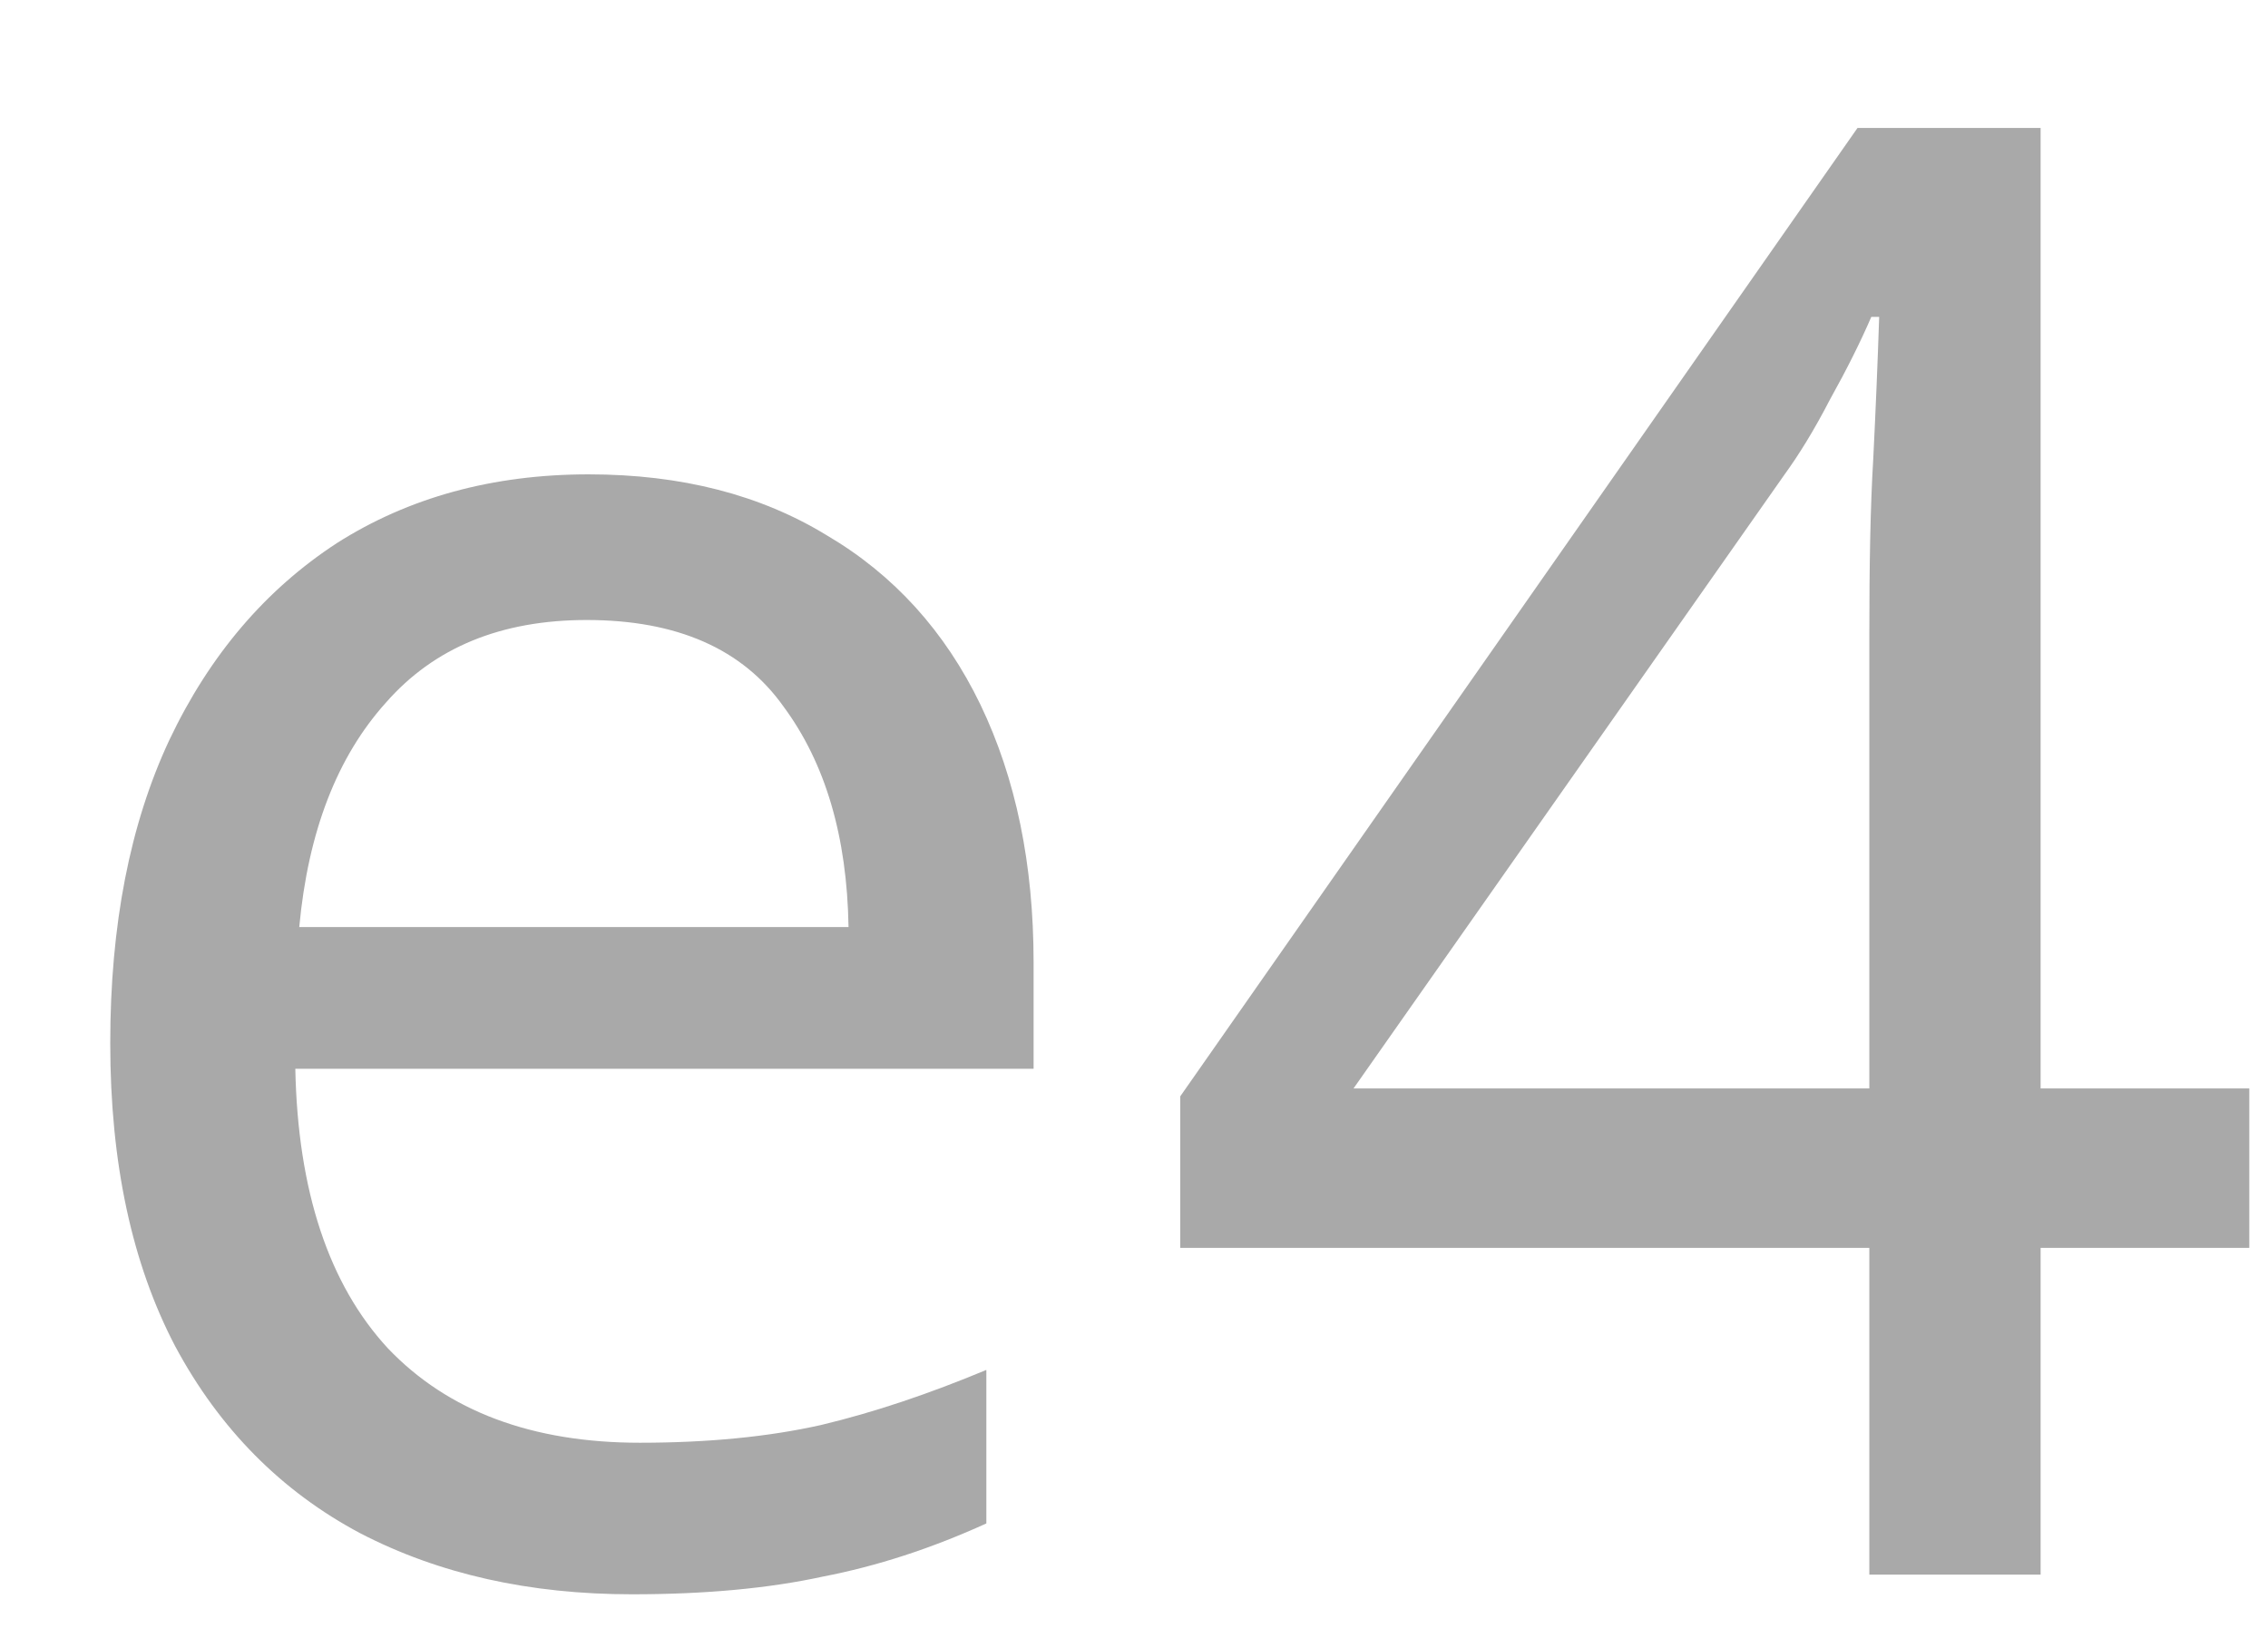
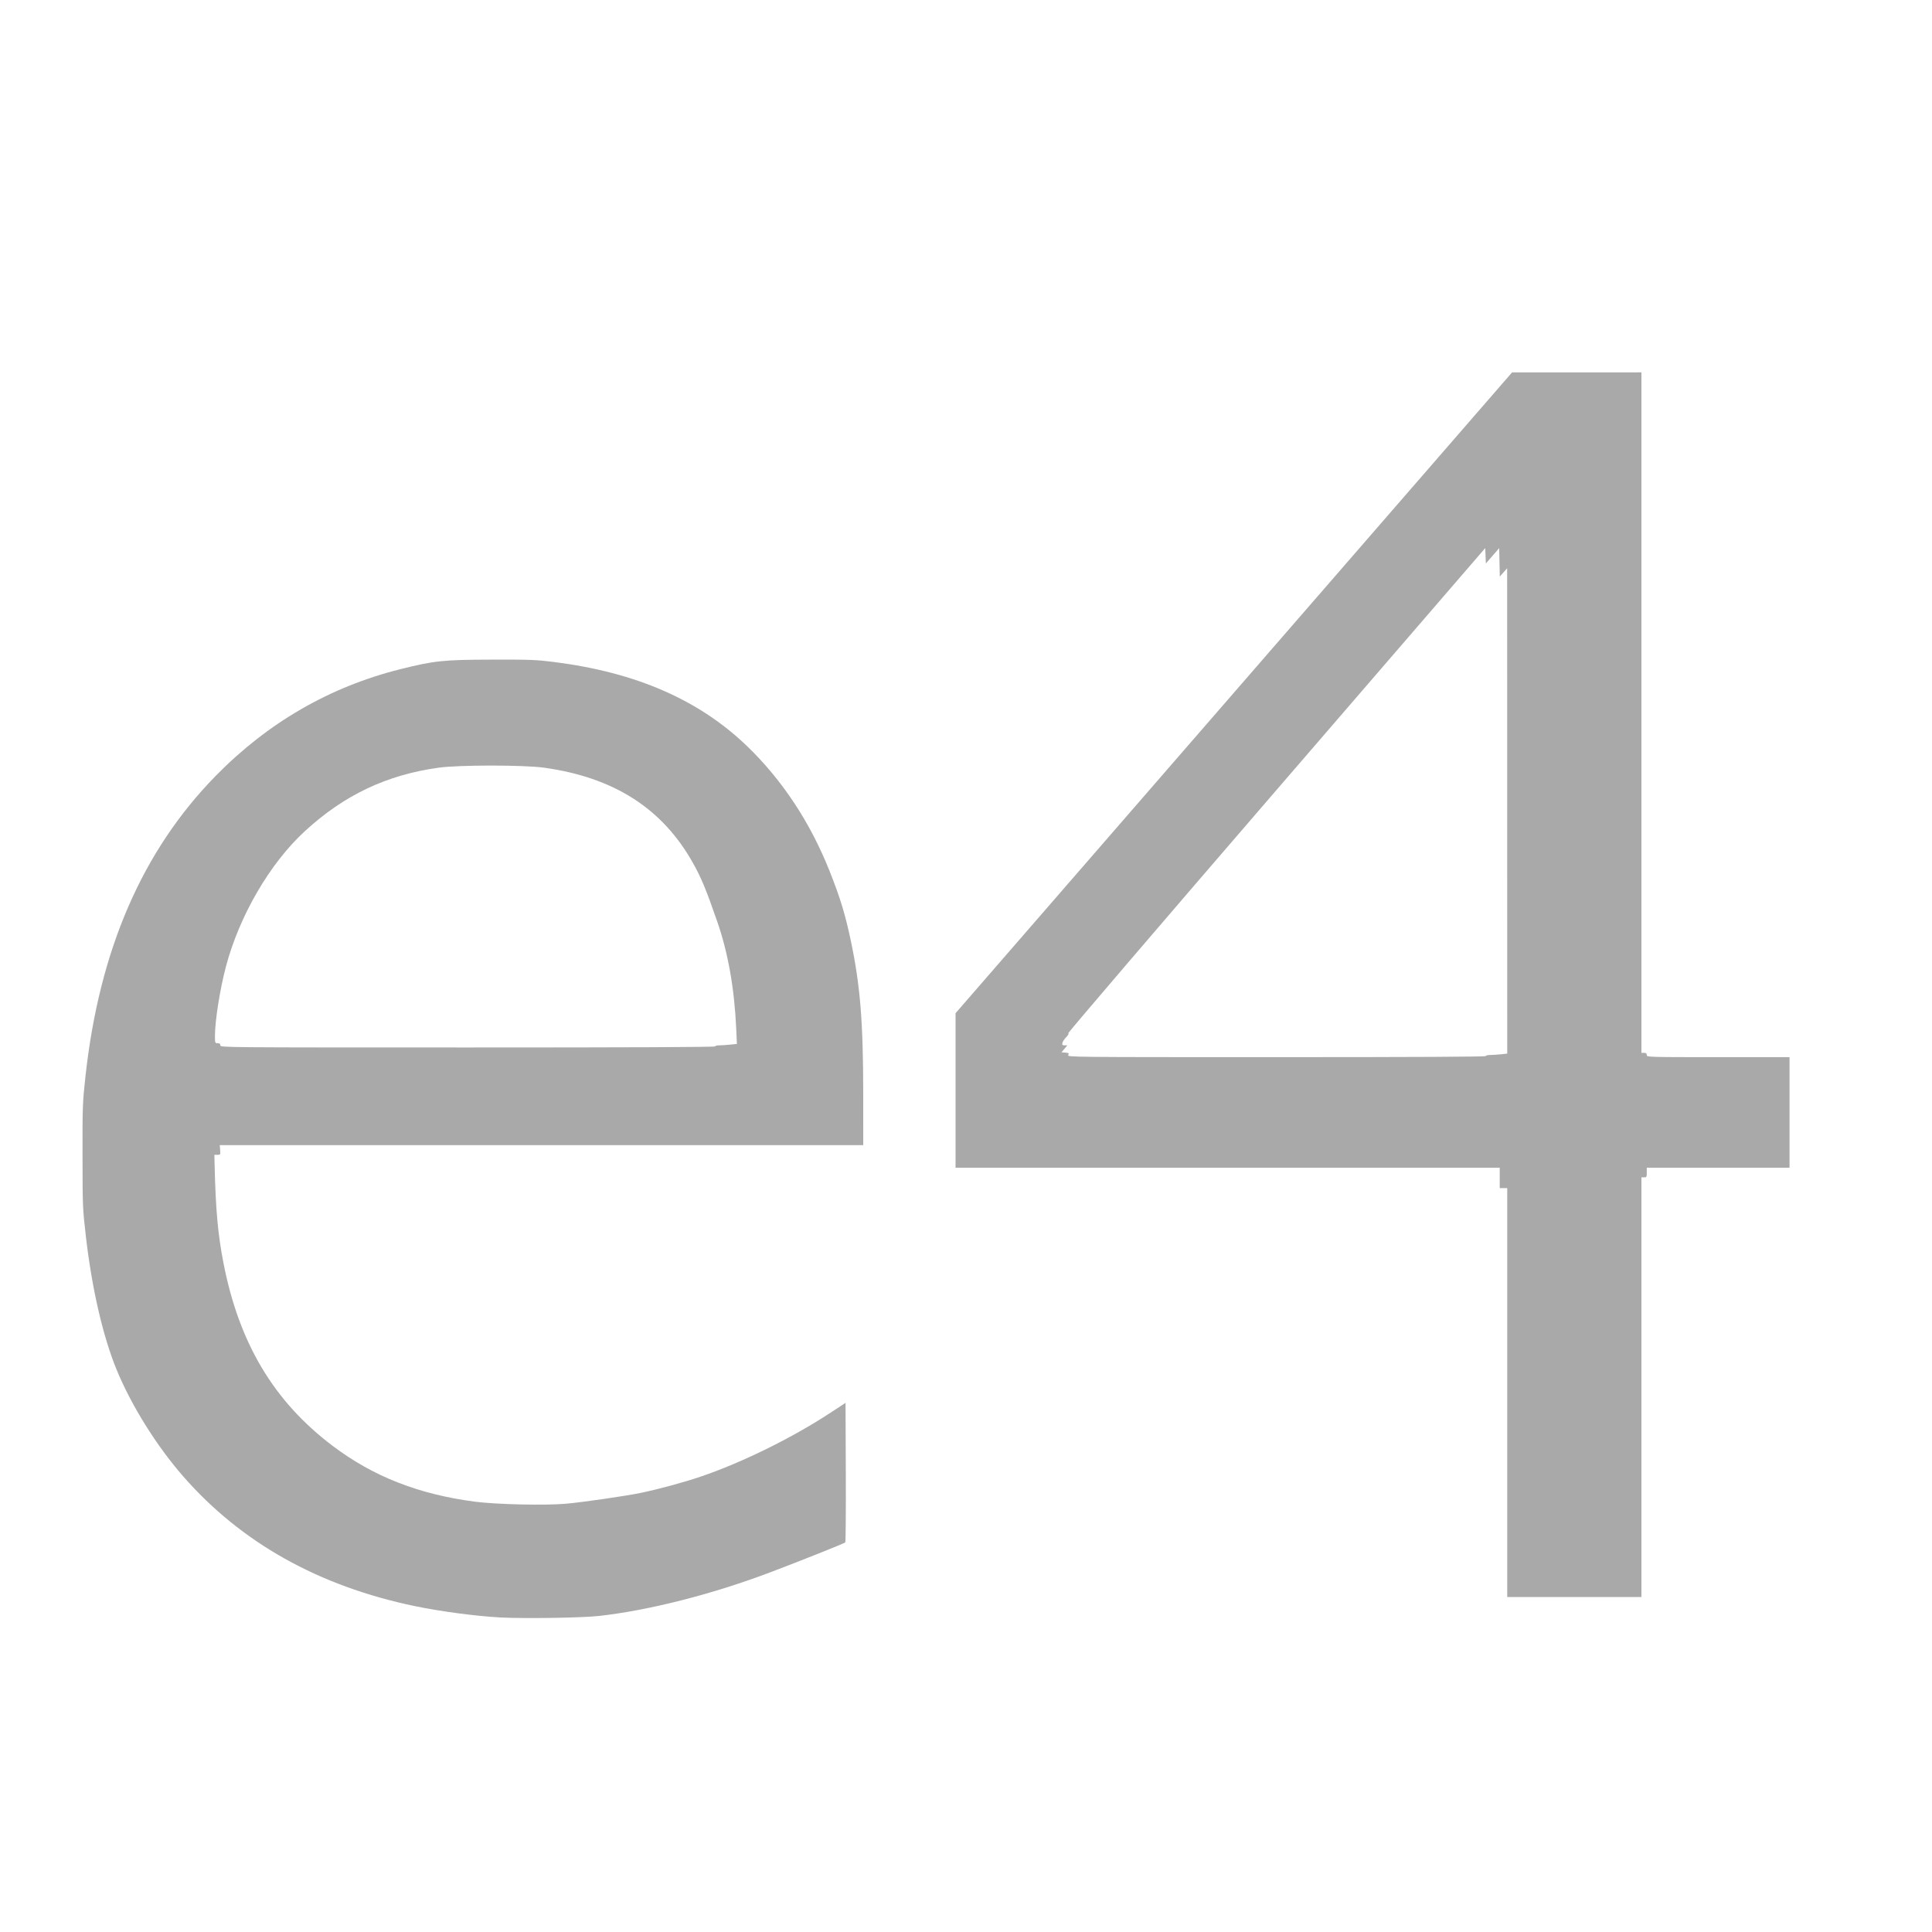
- <svg xmlns="http://www.w3.org/2000/svg" width="18" height="13" viewBox="0 0 18 13" version="1.1" id="svg10">
-   <defs id="defs4">
-     <clipPath id="clip-path">
-       <rect id="Rectangle_11" data-name="Rectangle 11" width="18" height="13" transform="translate(970 536)" fill="none" stroke="rgba(0,0,0,0)" stroke-width="1" />
-     </clipPath>
-   </defs>
-   <g id="e4" transform="translate(-970 -536)" clip-path="url(#clip-path)" style="fill:#a9a9a9;fill-opacity:1">
-     <text id="e4-2" data-name="e4" transform="translate(970 548.5)" fill="#b8b5b5" font-size="16" font-family="Tahoma" style="fill:#a9a9a9;fill-opacity:1">
-       <tspan x="0" y="0" id="tspan6" style="fill:#a9a9a9;fill-opacity:1">e4</tspan>
-     </text>
-   </g>
+ <svg xmlns="http://www.w3.org/2000/svg" version="1.1" id="svg846" width="1920" height="1920" viewBox="0 0 1920 1920">
+   <defs id="defs850" />
+   <path style="fill:#a9a9a9;fill-opacity:1;stroke-width:1.067" d="m 497.346,1607.414 c -24.105,-1.271 -59.464,-5.954 -84.981,-11.254 -95.648,-19.867 -172.673,-63.014 -230.368,-129.047 -26.528,-30.361 -51.591,-70.542 -66.17,-106.081 -13.532,-32.987 -24.479,-80.415 -30.419,-131.786 -3.273,-28.309 -3.331,-29.682 -3.397,-80.533 -0.064,-49.647 0.053,-52.83 2.908,-78.933 13.732,-125.532 56.344,-223.965 129.222,-298.502 51.808,-52.987 113.638,-88.746 183.716,-106.252 33.961,-8.483 42.46,-9.371 90.954,-9.5 37.812,-0.101 44.102,0.135 61.333,2.301 81.804,10.28 144.617,37.65 192.497,83.878 34.995,33.787 62.734,75.876 81.947,124.342 10.53,26.561 15.517,42.977 21.024,69.205 9.341,44.489 12.225,80.369 12.249,152.395 l 0.016,50.4 h -319.741 -319.741 l 0.382,4.8 c 0.371,4.661 0.293,4.8 -2.675,4.8 h -3.057 l 0.232,9.867 c 1.05,44.631 3.253,69.122 8.768,97.503 15.504,79.775 49.994,137.611 108.395,181.765 40.308,30.475 85.336,48.174 141.304,55.543 21.274,2.801 70.222,3.905 90.856,2.05 16.812,-1.512 58.834,-7.599 73.944,-10.711 17.296,-3.562 42.474,-10.378 59.352,-16.067 40.534,-13.663 91.03,-38.467 129.031,-63.382 l 15.35,-10.064 0.275,68.954 c 0.151,37.925 -0.089,69.303 -0.533,69.73 -1.066,1.025 -43.663,18.019 -73.874,29.473 -57.728,21.886 -120.436,37.903 -170.667,43.592 -16.628,1.883 -74.28,2.773 -98.133,1.515 z m 213.333,-567.501 c 0,-0.587 1.85,-1.067 4.11,-1.067 2.261,0 7.131,-0.316 10.823,-0.702 l 6.713,-0.702 -0.706,-15.565 c -1.795,-39.548 -8.06,-74.922 -18.719,-105.698 -11.083,-31.999 -15.768,-43.34 -24.012,-58.133 -30.391,-54.535 -78.667,-85.499 -148.342,-95.147 -20.082,-2.781 -84.475,-2.779 -104.533,0 -51.798,7.184 -93.907,27.151 -133.01,63.069 -34.822,31.986 -65.241,84.246 -78.583,135.008 -5.869,22.328 -10.806,53.625 -10.806,68.493 0,7.012 0.084,7.241 2.667,7.241 1.956,0 2.667,0.569 2.667,2.133 0,2.127 0.711,2.133 245.867,2.133 163.2,0 245.867,-0.359 245.867,-1.067 z m 787.2,344 v -203.2 h -3.733 -3.733 v -10.133 -10.133 h -270.4 -270.4 v -76.762 -76.762 l 276.533,-318.423 276.533,-318.423 64.267,-0.015 64.267,-0.015 v 338.133 338.133 h 2.667 c 1.956,0 2.667,0.569 2.667,2.133 0,2.112 0.711,2.133 70.933,2.133 h 70.933 v 54.933 54.933 h -70.933 -70.933 v 4.8 c 0,4.409 -0.217,4.8 -2.667,4.8 h -2.667 v 208.533 208.533 h -66.667 -66.667 z m -21.333,-334.4 c 0,-0.587 1.85,-1.067 4.11,-1.067 2.261,0 7.061,-0.308 10.667,-0.685 l 6.556,-0.685 -0.045,-241.181 -0.045,-241.181 -3.657,4.141 -3.657,4.141 -0.299,-14.138 -0.299,-14.138 -6.62,7.619 -6.62,7.619 -0.314,-7.644 -0.314,-7.644 -207.869,240.91 c -114.327,132.501 -207.285,241.105 -206.573,241.342 0.804,0.268 0.037,1.73 -2.023,3.854 -1.825,1.883 -3.519,4.469 -3.765,5.747 -0.365,1.893 0.053,2.324 2.253,2.324 h 2.7 l -2.927,3.467 -2.927,3.467 3.902,0.331 c 3.494,0.297 3.786,0.547 2.795,2.4 -1.094,2.044 1.388,2.069 206.93,2.069 137.981,0 208.037,-0.359 208.037,-1.067 z" id="path2001" />
</svg>
